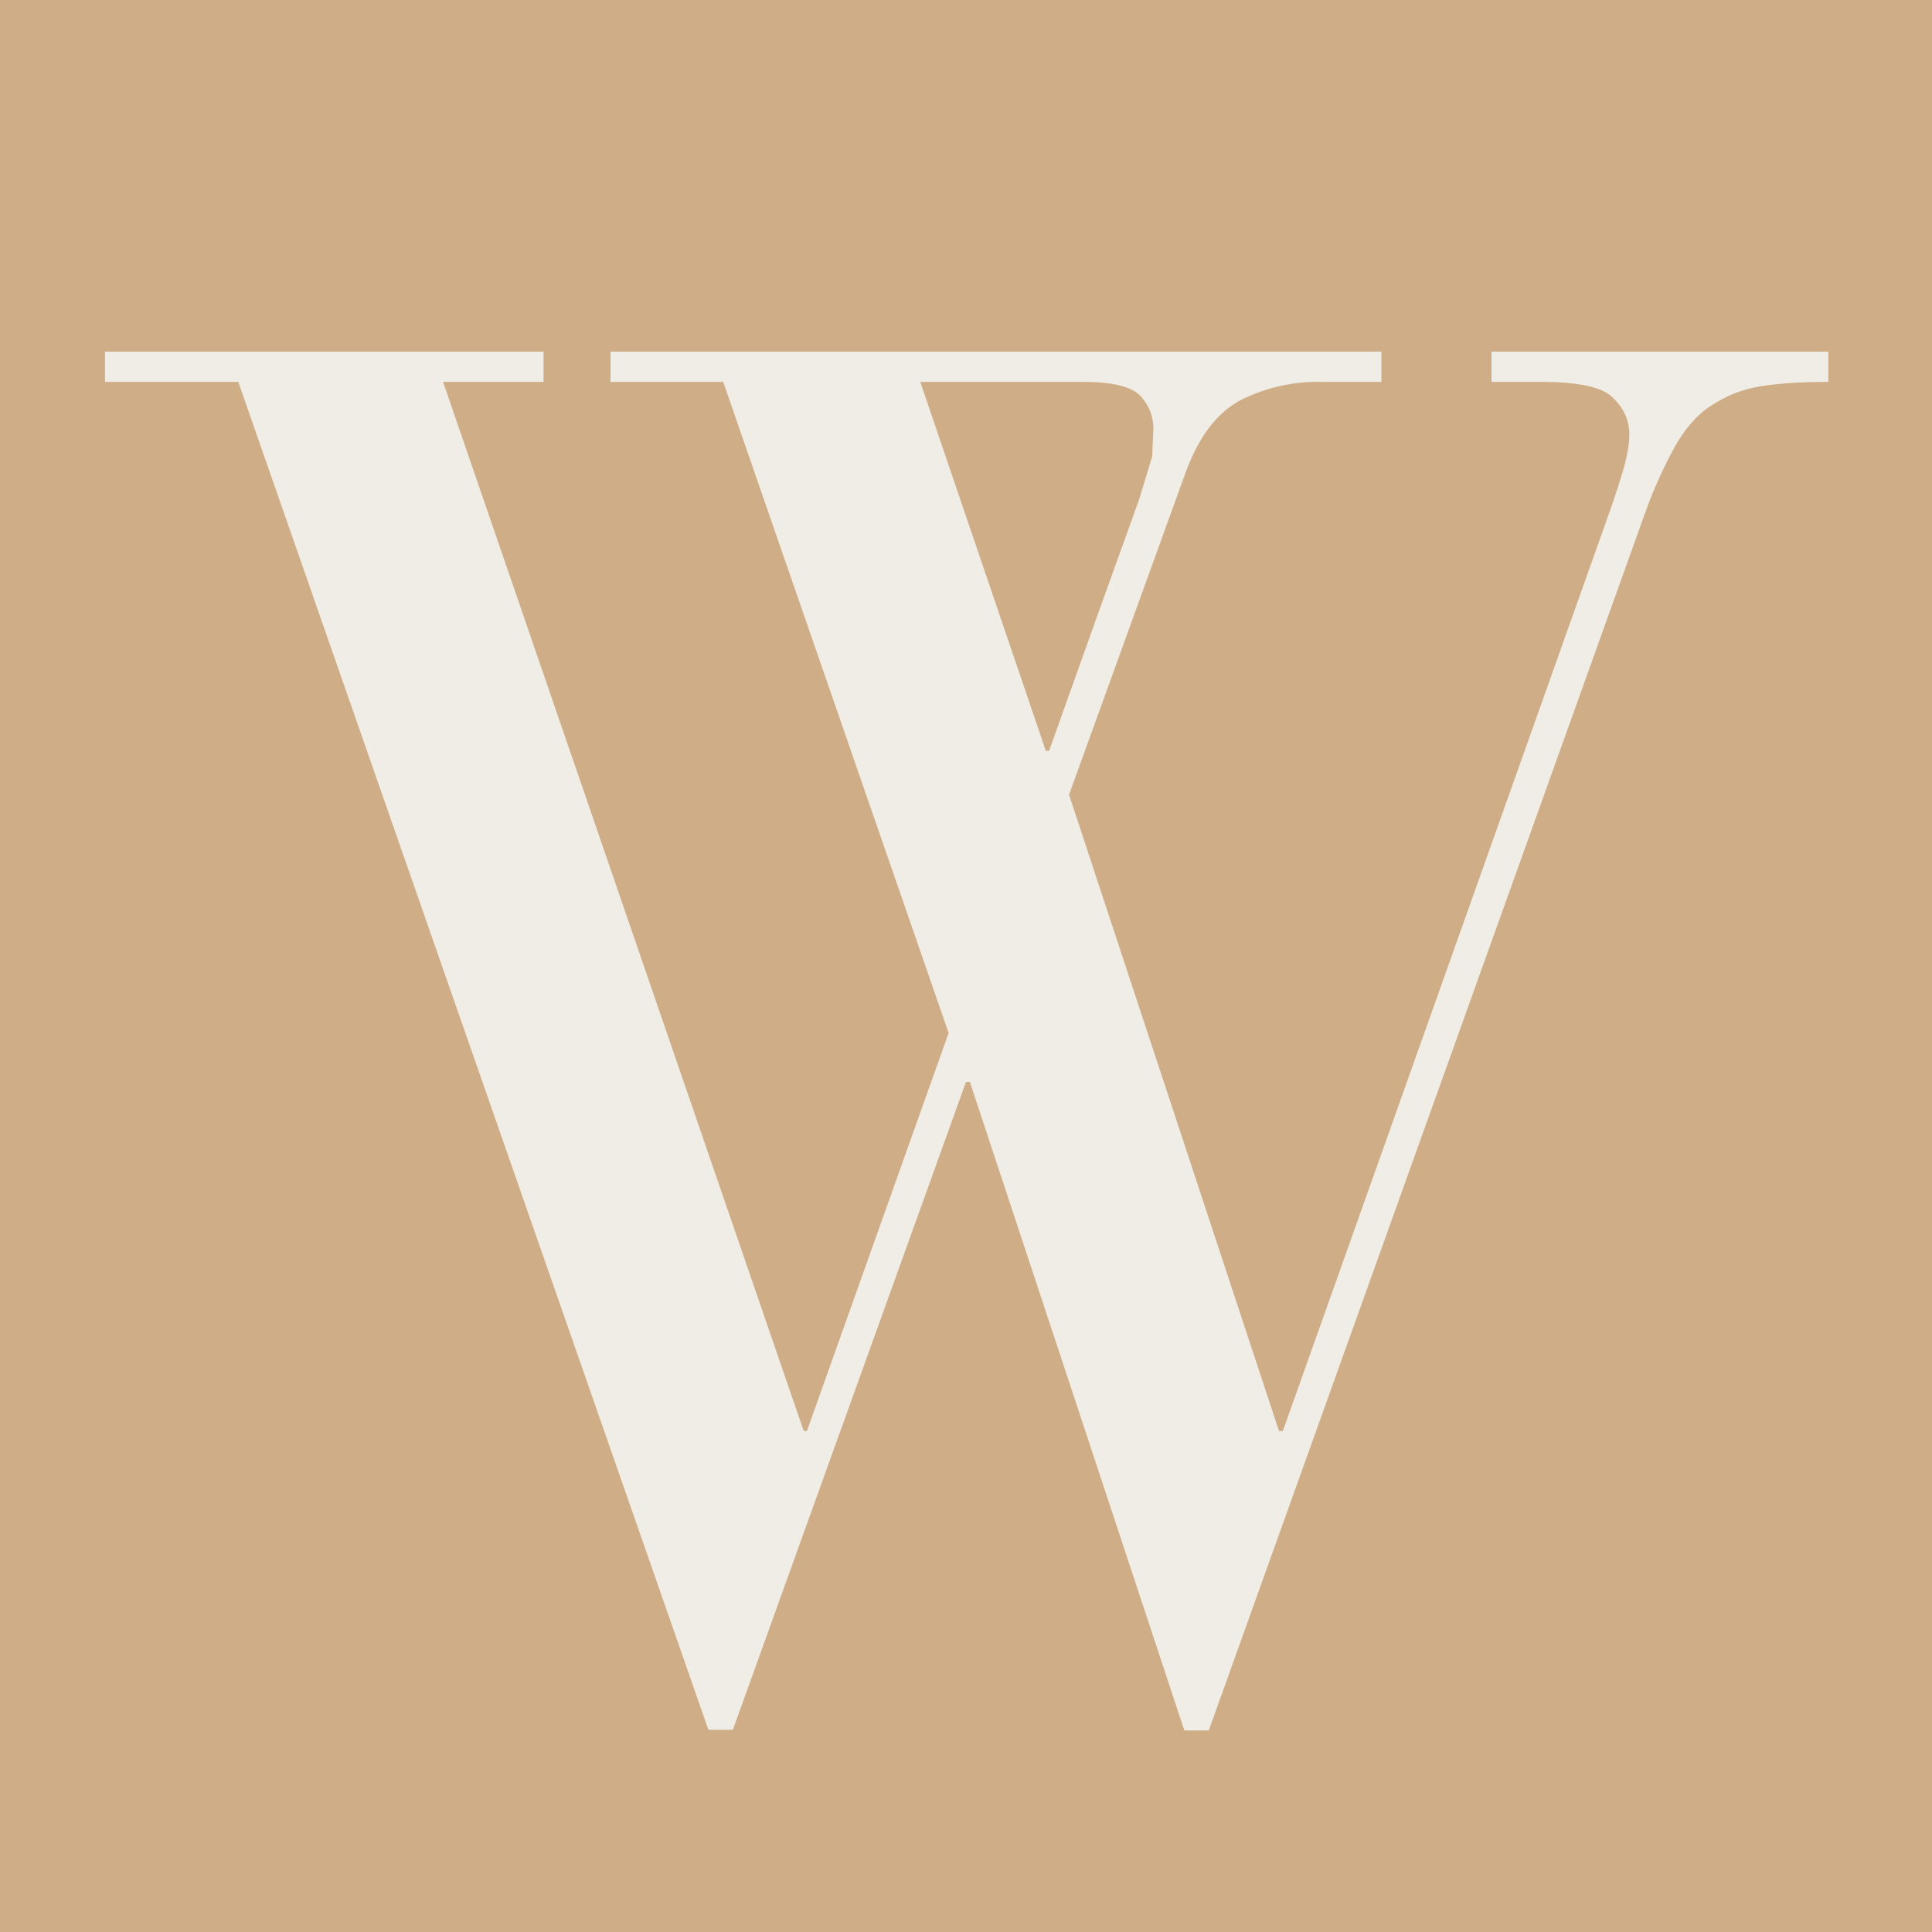
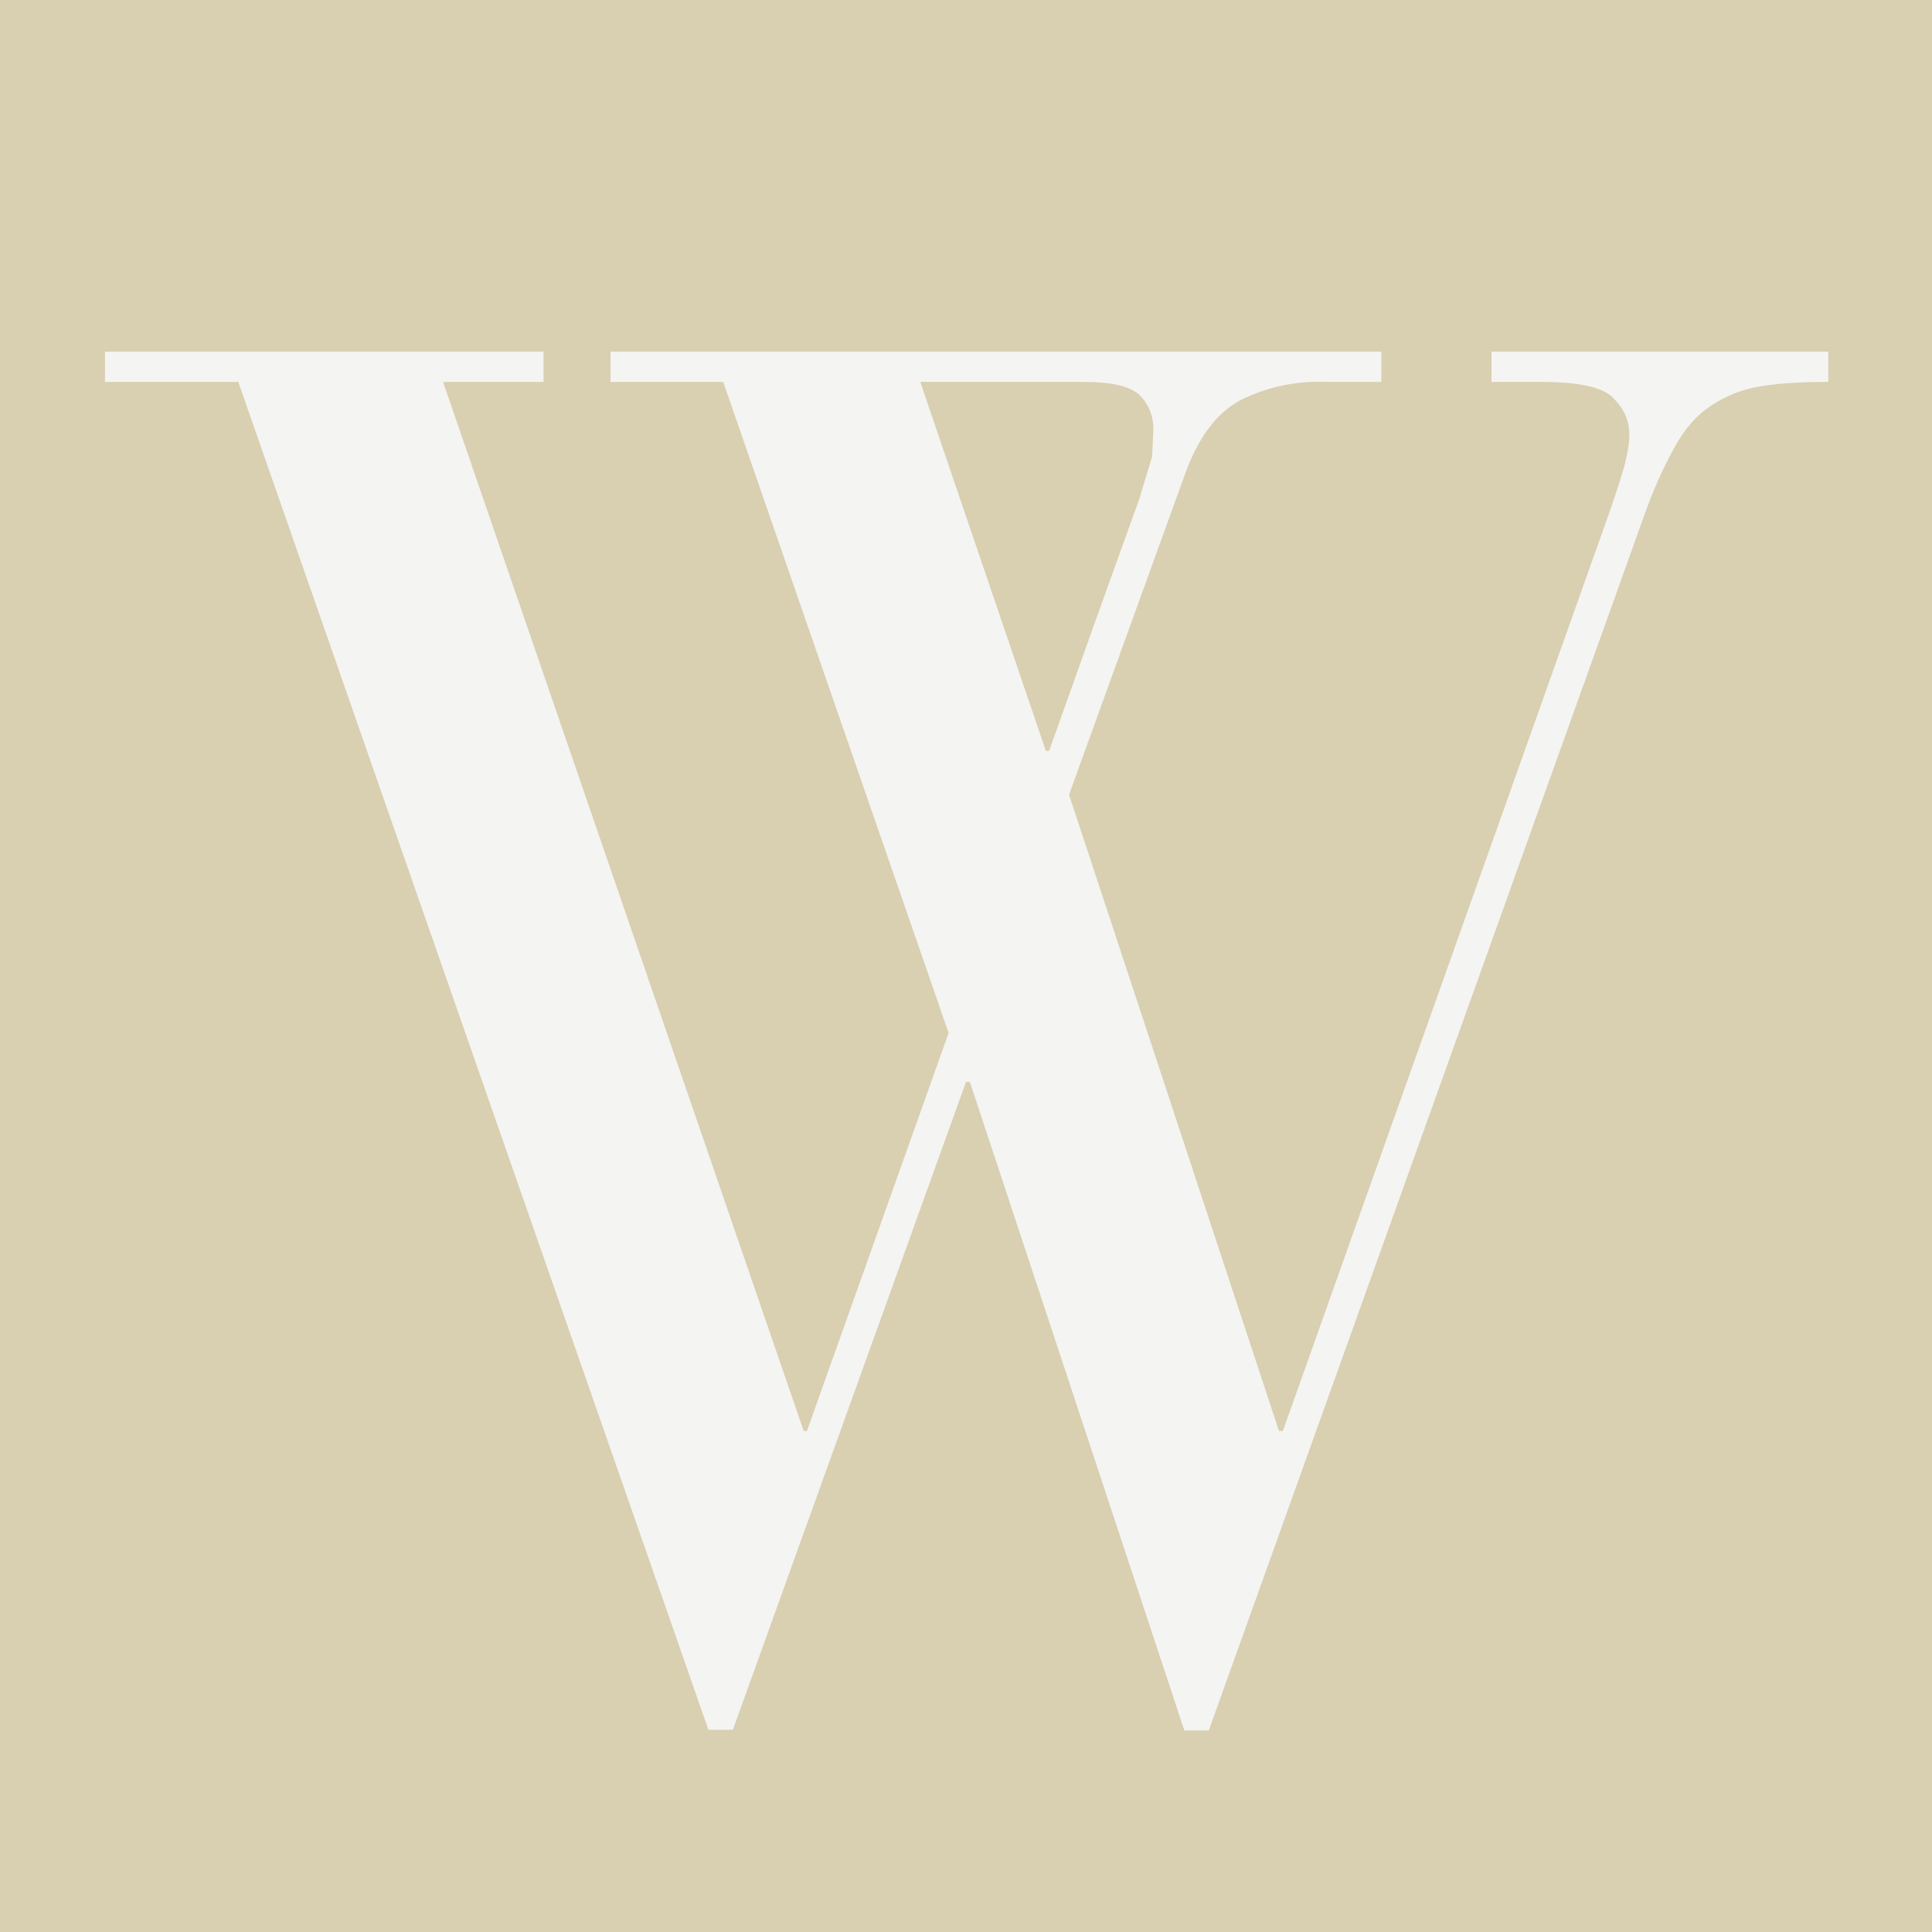
<svg xmlns="http://www.w3.org/2000/svg" width="400" height="400" version="1.0" viewBox="0 0 300 300">
-   <path fill="#f0ece6" d="M-30-30h360v360H-30z" />
-   <path fill="#cfad86" d="M-30-30h360v360H-30z" />
-   <path fill="#f0ece6" d="M84.4 54.6v4.7H68.8l56 162.9h.5l22-61.8-35-101.1H94.8v-4.7h119.7v4.7h-8.8a27 27 0 0 0-13.2 2.9c-3.6 2-6.3 5.6-8.3 10.9L166 123.4l32.6 98.8h.6l50.3-141.5c1.4-3.9 2.3-6.8 2.8-8.6.5-2 .7-3.4.7-4.6 0-2.2-.8-4-2.5-5.7-1.6-1.7-5.4-2.5-11.3-2.5h-7.6v-4.7h52.3v4.7c-4.1 0-7.6.2-10.6.7a19 19 0 0 0-7.6 3c-2.2 1.4-4 3.5-5.6 6.3a70.3 70.3 0 0 0-4.7 10.5l-67.7 188.9h-3.8L150.6 168h-.6l-36.2 100.6H110L37 59.3H16.3v-4.7Zm58.5 4.7 19.5 57.3h.5a8072.4 8072.4 0 0 1 14-39.1l2-6.6.2-4.3c0-2-.7-3.7-2-5.1-1.4-1.5-4.4-2.2-8.9-2.2Zm0 0" />
+   <path fill="#f4f4f2" d="M-30-30h360v360H-30z" />
+   <path fill="#d9cfb1" d="M-30-30h360v360H-30z" />
+   <path fill="#f4f4f2" d="M84.4 54.6v4.7H68.8l56 162.9h.5l22-61.8-35-101.1H94.8v-4.7h119.7v4.7h-8.8a27 27 0 0 0-13.2 2.9c-3.6 2-6.3 5.6-8.3 10.9L166 123.4l32.6 98.8h.6l50.3-141.5c1.4-3.9 2.3-6.8 2.8-8.6.5-2 .7-3.4.7-4.6 0-2.2-.8-4-2.5-5.7-1.6-1.7-5.4-2.5-11.3-2.5h-7.6v-4.7h52.3v4.7c-4.1 0-7.6.2-10.6.7a19 19 0 0 0-7.6 3c-2.2 1.4-4 3.5-5.6 6.3a70.3 70.3 0 0 0-4.7 10.5l-67.7 188.9h-3.8L150.6 168h-.6l-36.2 100.6H110L37 59.3H16.3v-4.7Zm58.5 4.7 19.5 57.3h.5a8072.4 8072.4 0 0 1 14-39.1l2-6.6.2-4.3c0-2-.7-3.7-2-5.1-1.4-1.5-4.4-2.2-8.9-2.2Zm0 0" />
</svg>
